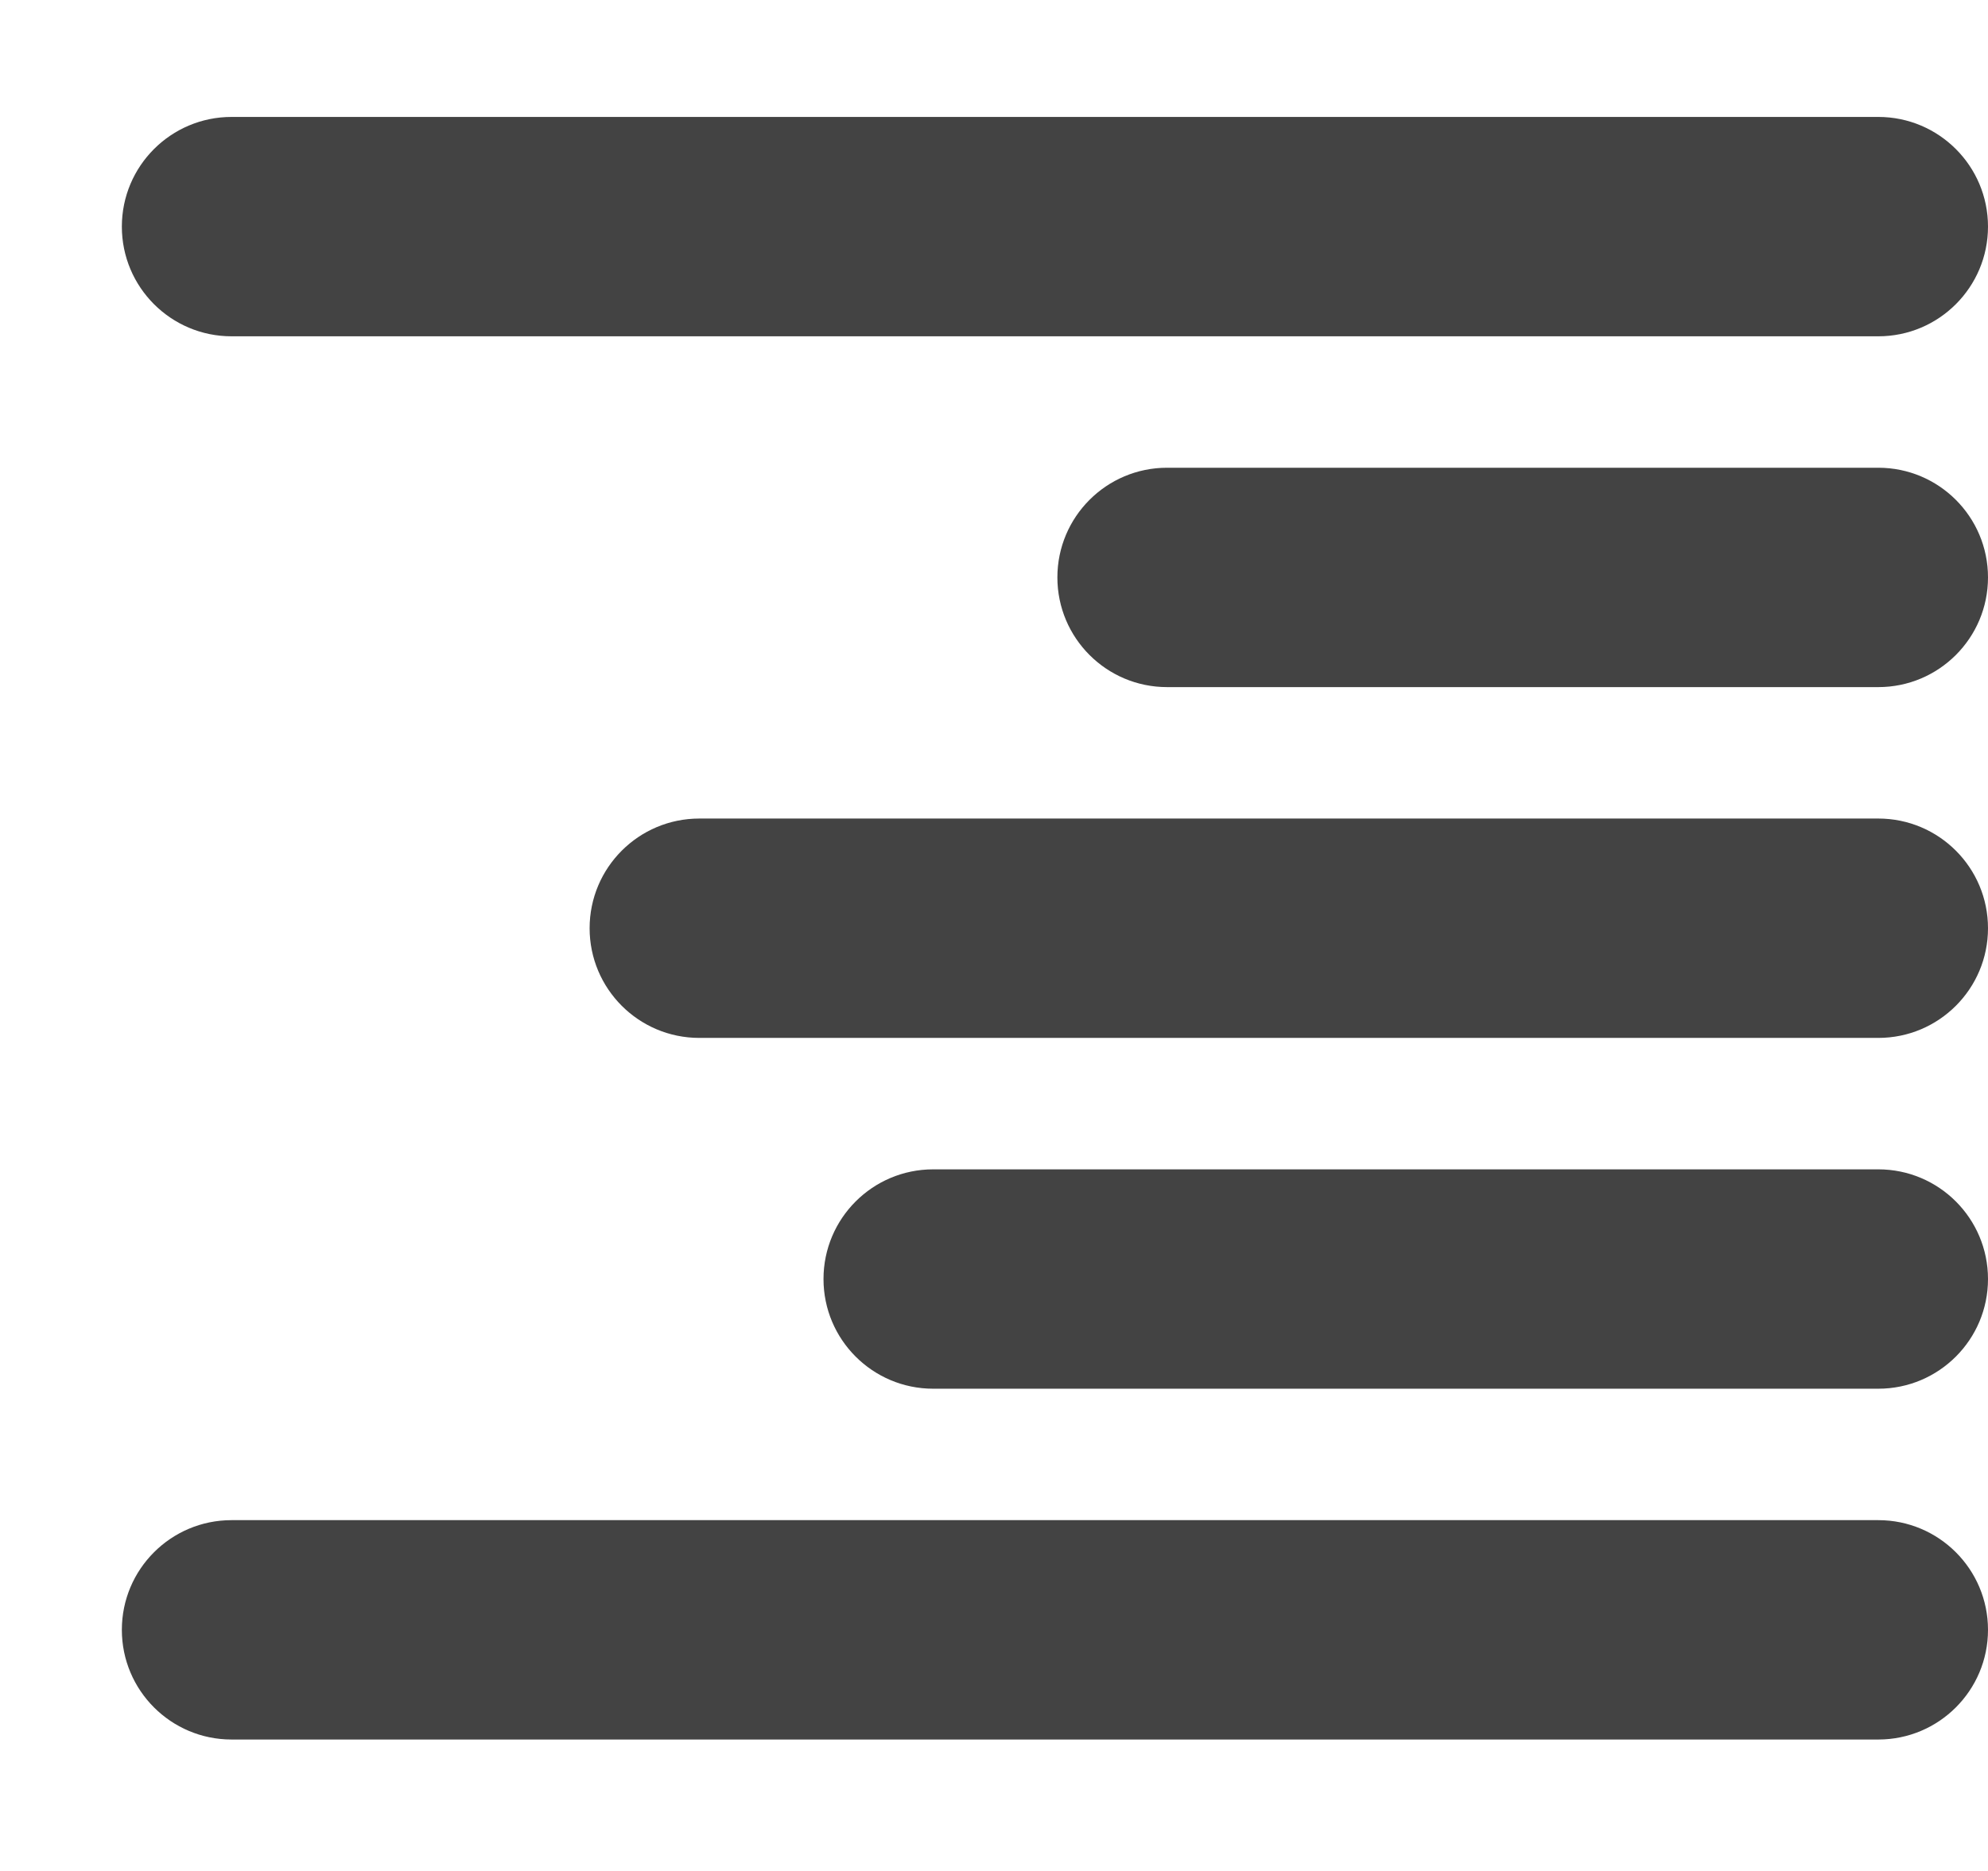
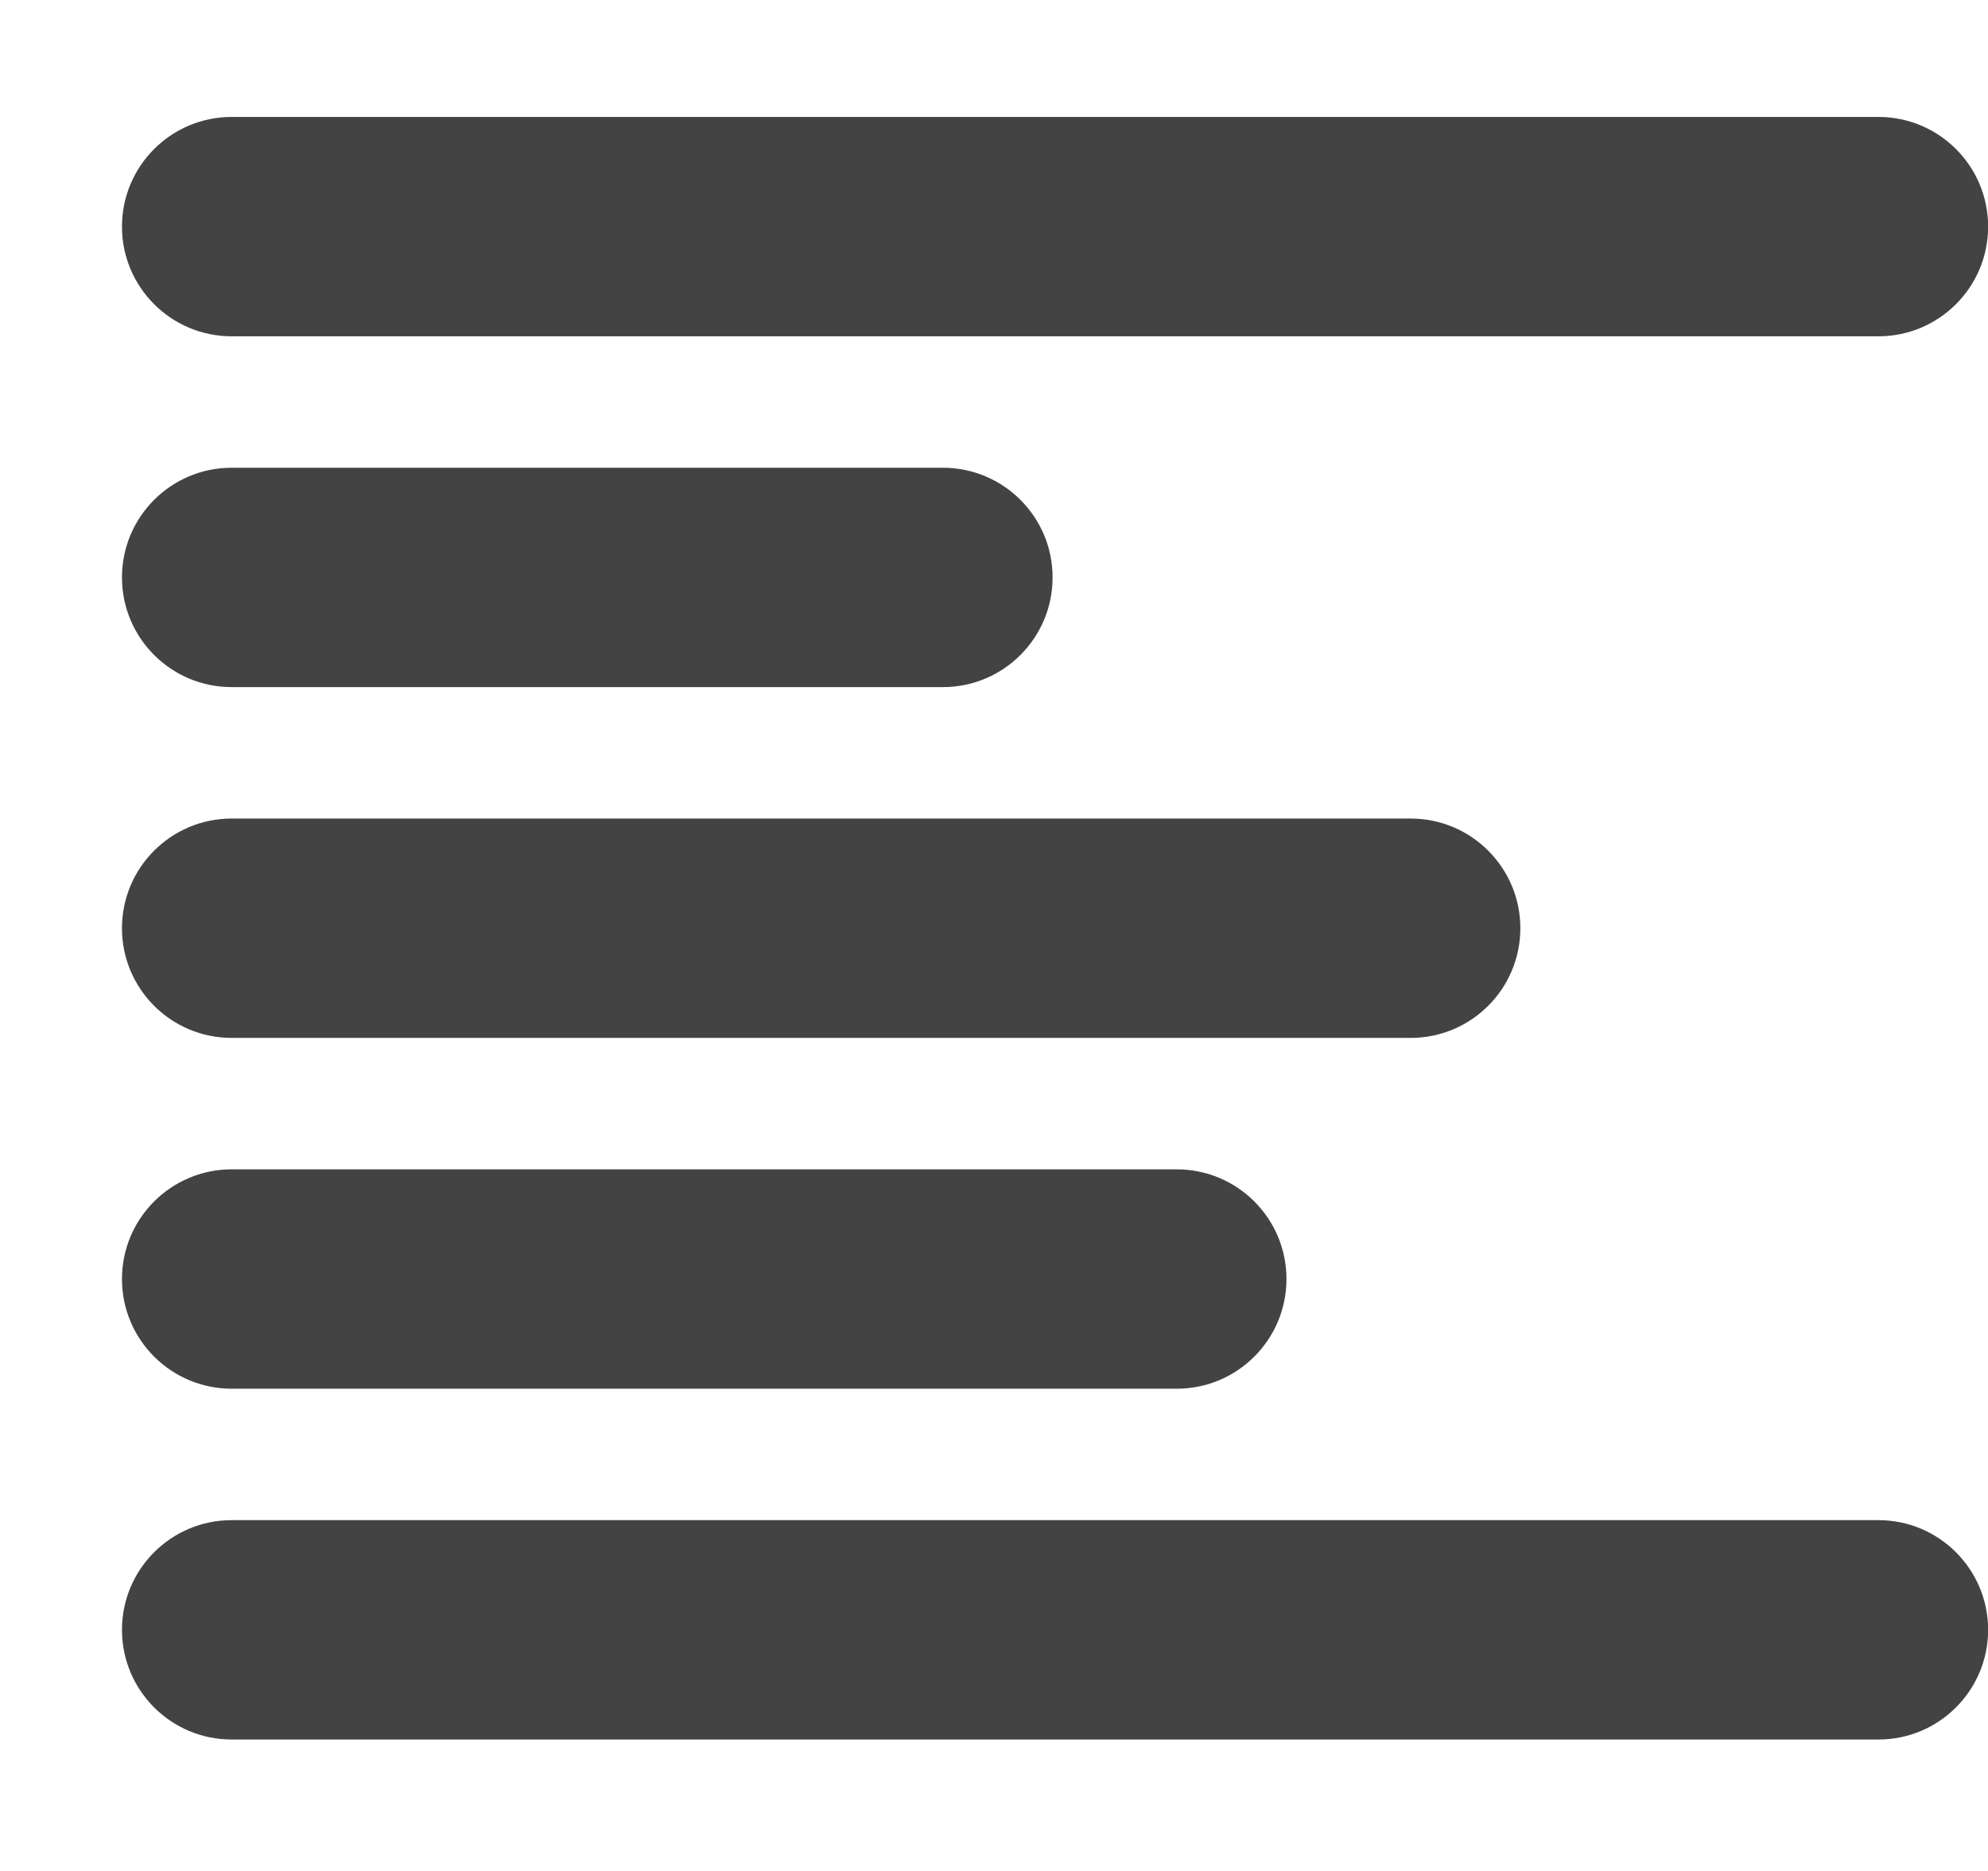
<svg xmlns="http://www.w3.org/2000/svg" viewBox="0 0 17 16" version="1.1" class="si-glyph si-glyph-align-left">
  <defs />
  <g stroke="none" stroke-width="1" fill="none" fill-rule="evenodd">
    <g transform="translate(1, 1)" fill="#434343">
-       <path d="M16,0.938 C16,1.456 15.58,1.876 15.062,1.876 L0.98,1.876 C0.462,1.876 0.042,1.456 0.042,0.938 L0.042,0.938 C0.042,0.42 0.462,0 0.98,0 L15.062,0 C15.58,0 16,0.42 16,0.938 L16,0.938 L16,0.938 Z" class="si-glyph-fill" />
-       <path d="M16,12.938 C16,13.456 15.58,13.876 15.062,13.876 L0.98,13.876 C0.462,13.876 0.042,13.456 0.042,12.938 L0.042,12.938 C0.042,12.42 0.462,12 0.98,12 L15.062,12 C15.58,12 16,12.42 16,12.938 L16,12.938 L16,12.938 Z" class="si-glyph-fill" />
-       <path d="M16,6.938 C16,7.456 15.58,7.876 15.062,7.876 L4.98,7.876 C4.462,7.876 4.042,7.456 4.042,6.938 L4.042,6.938 C4.042,6.42 4.462,6 4.98,6 L15.062,6 C15.58,6 16,6.42 16,6.938 L16,6.938 L16,6.938 Z" class="si-glyph-fill" />
-       <path d="M16,9.938 C16,10.456 15.58,10.876 15.062,10.876 L6.98,10.876 C6.462,10.876 6.042,10.456 6.042,9.938 L6.042,9.938 C6.042,9.42 6.462,9 6.98,9 L15.062,9 C15.58,9 16,9.42 16,9.938 L16,9.938 L16,9.938 Z" class="si-glyph-fill" />
-       <path d="M16,3.938 C16,4.456 15.58,4.876 15.062,4.876 L8.98,4.876 C8.462,4.876 8.042,4.456 8.042,3.938 L8.042,3.938 C8.042,3.42 8.462,3 8.98,3 L15.062,3 C15.58,3 16,3.42 16,3.938 L16,3.938 L16,3.938 Z" class="si-glyph-fill" />
+       <path d="M0.043,0.938 C0.043,1.456 0.463,1.876 0.981,1.876 L15.063,1.876 C15.581,1.876 16.001,1.456 16.001,0.938 L16.001,0.938 C16.001,0.42 15.581,0 15.063,0 L0.981,0 C0.463,0 0.043,0.42 0.043,0.938 L0.043,0.938 L0.043,0.938 Z" class="si-glyph-fill" />
+       <path d="M0.043,12.938 C0.043,13.456 0.463,13.876 0.981,13.876 L15.063,13.876 C15.581,13.876 16.001,13.456 16.001,12.938 L16.001,12.938 C16.001,12.42 15.581,12 15.063,12 L0.981,12 C0.463,12 0.043,12.42 0.043,12.938 L0.043,12.938 L0.043,12.938 Z" class="si-glyph-fill" />
+       <path d="M0.043,6.938 C0.043,7.456 0.463,7.876 0.981,7.876 L11.063,7.876 C11.581,7.876 12.001,7.456 12.001,6.938 L12.001,6.938 C12.001,6.42 11.581,6 11.063,6 L0.981,6 C0.463,6 0.043,6.42 0.043,6.938 L0.043,6.938 L0.043,6.938 Z" class="si-glyph-fill" />
+       <path d="M0.043,9.938 C0.043,10.456 0.463,10.876 0.981,10.876 L9.063,10.876 C9.581,10.876 10.001,10.456 10.001,9.938 L10.001,9.938 C10.001,9.42 9.581,9 9.063,9 L0.981,9 C0.463,9 0.043,9.42 0.043,9.938 L0.043,9.938 L0.043,9.938 Z" class="si-glyph-fill" />
+       <path d="M0.043,3.938 C0.043,4.456 0.463,4.876 0.981,4.876 L7.063,4.876 C7.581,4.876 8.001,4.456 8.001,3.938 L8.001,3.938 C8.001,3.42 7.581,3 7.063,3 L0.981,3 C0.463,3 0.043,3.42 0.043,3.938 L0.043,3.938 L0.043,3.938 Z" class="si-glyph-fill" />
    </g>
  </g>
</svg>
